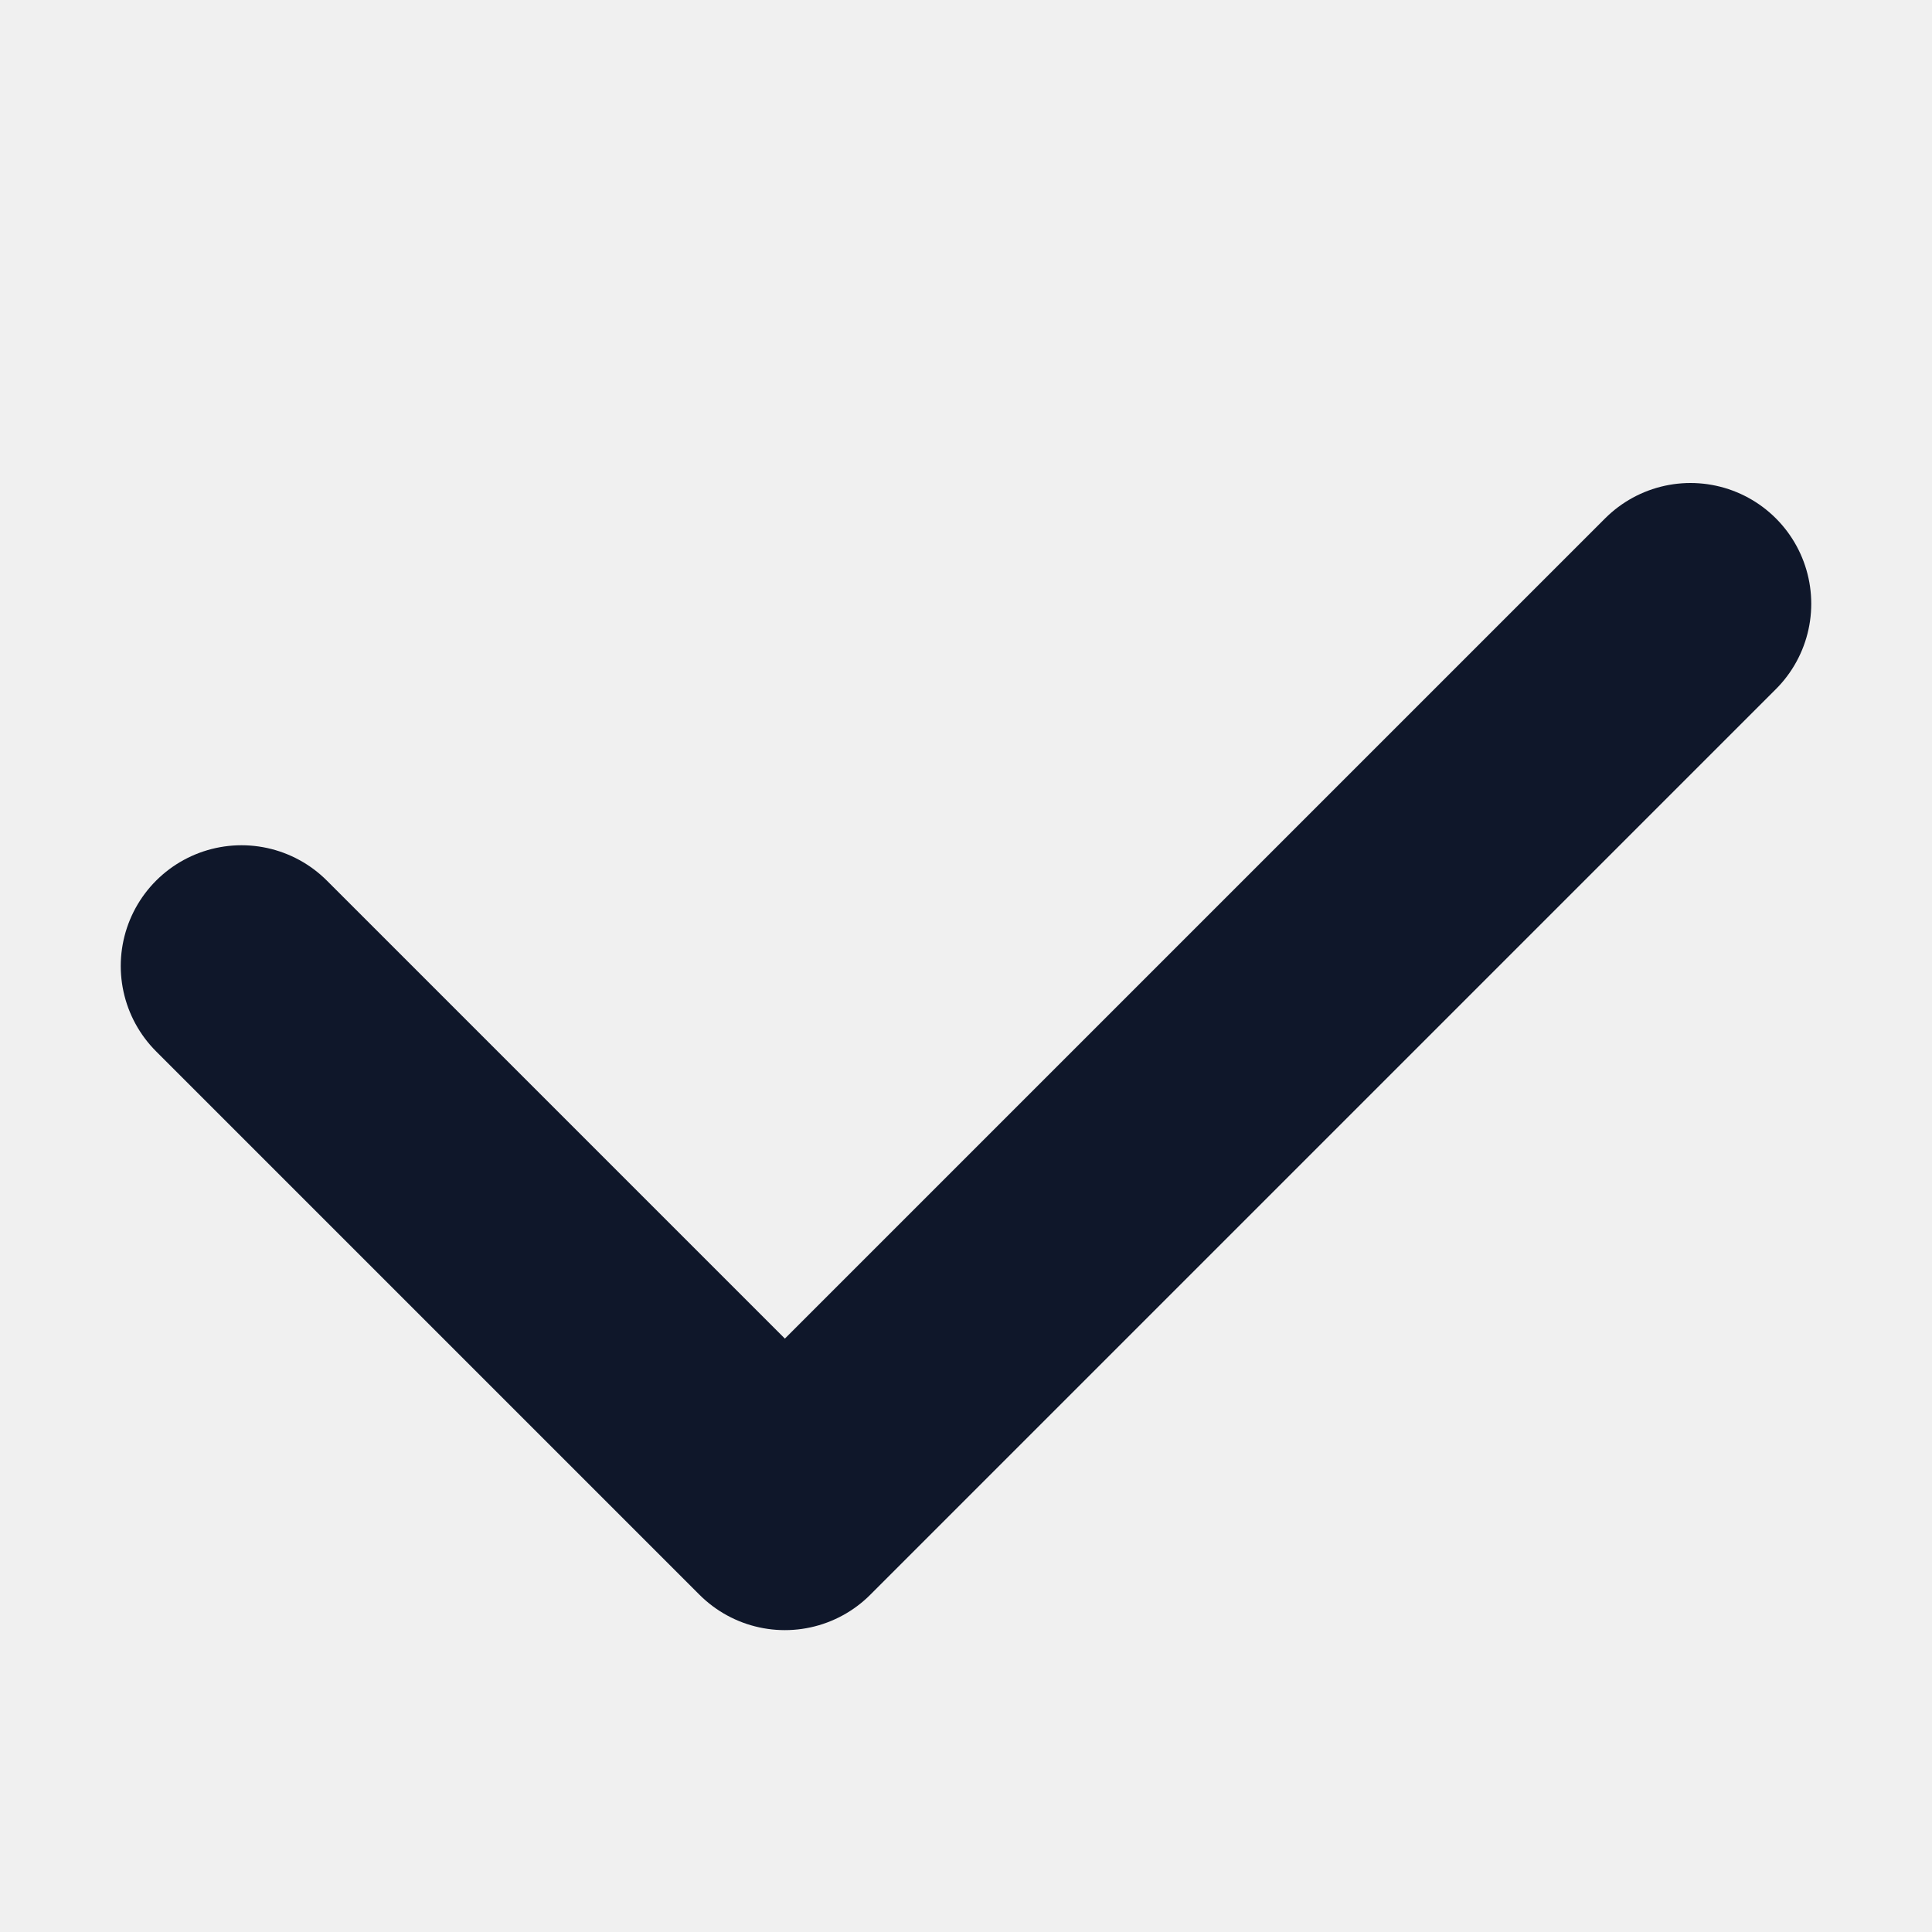
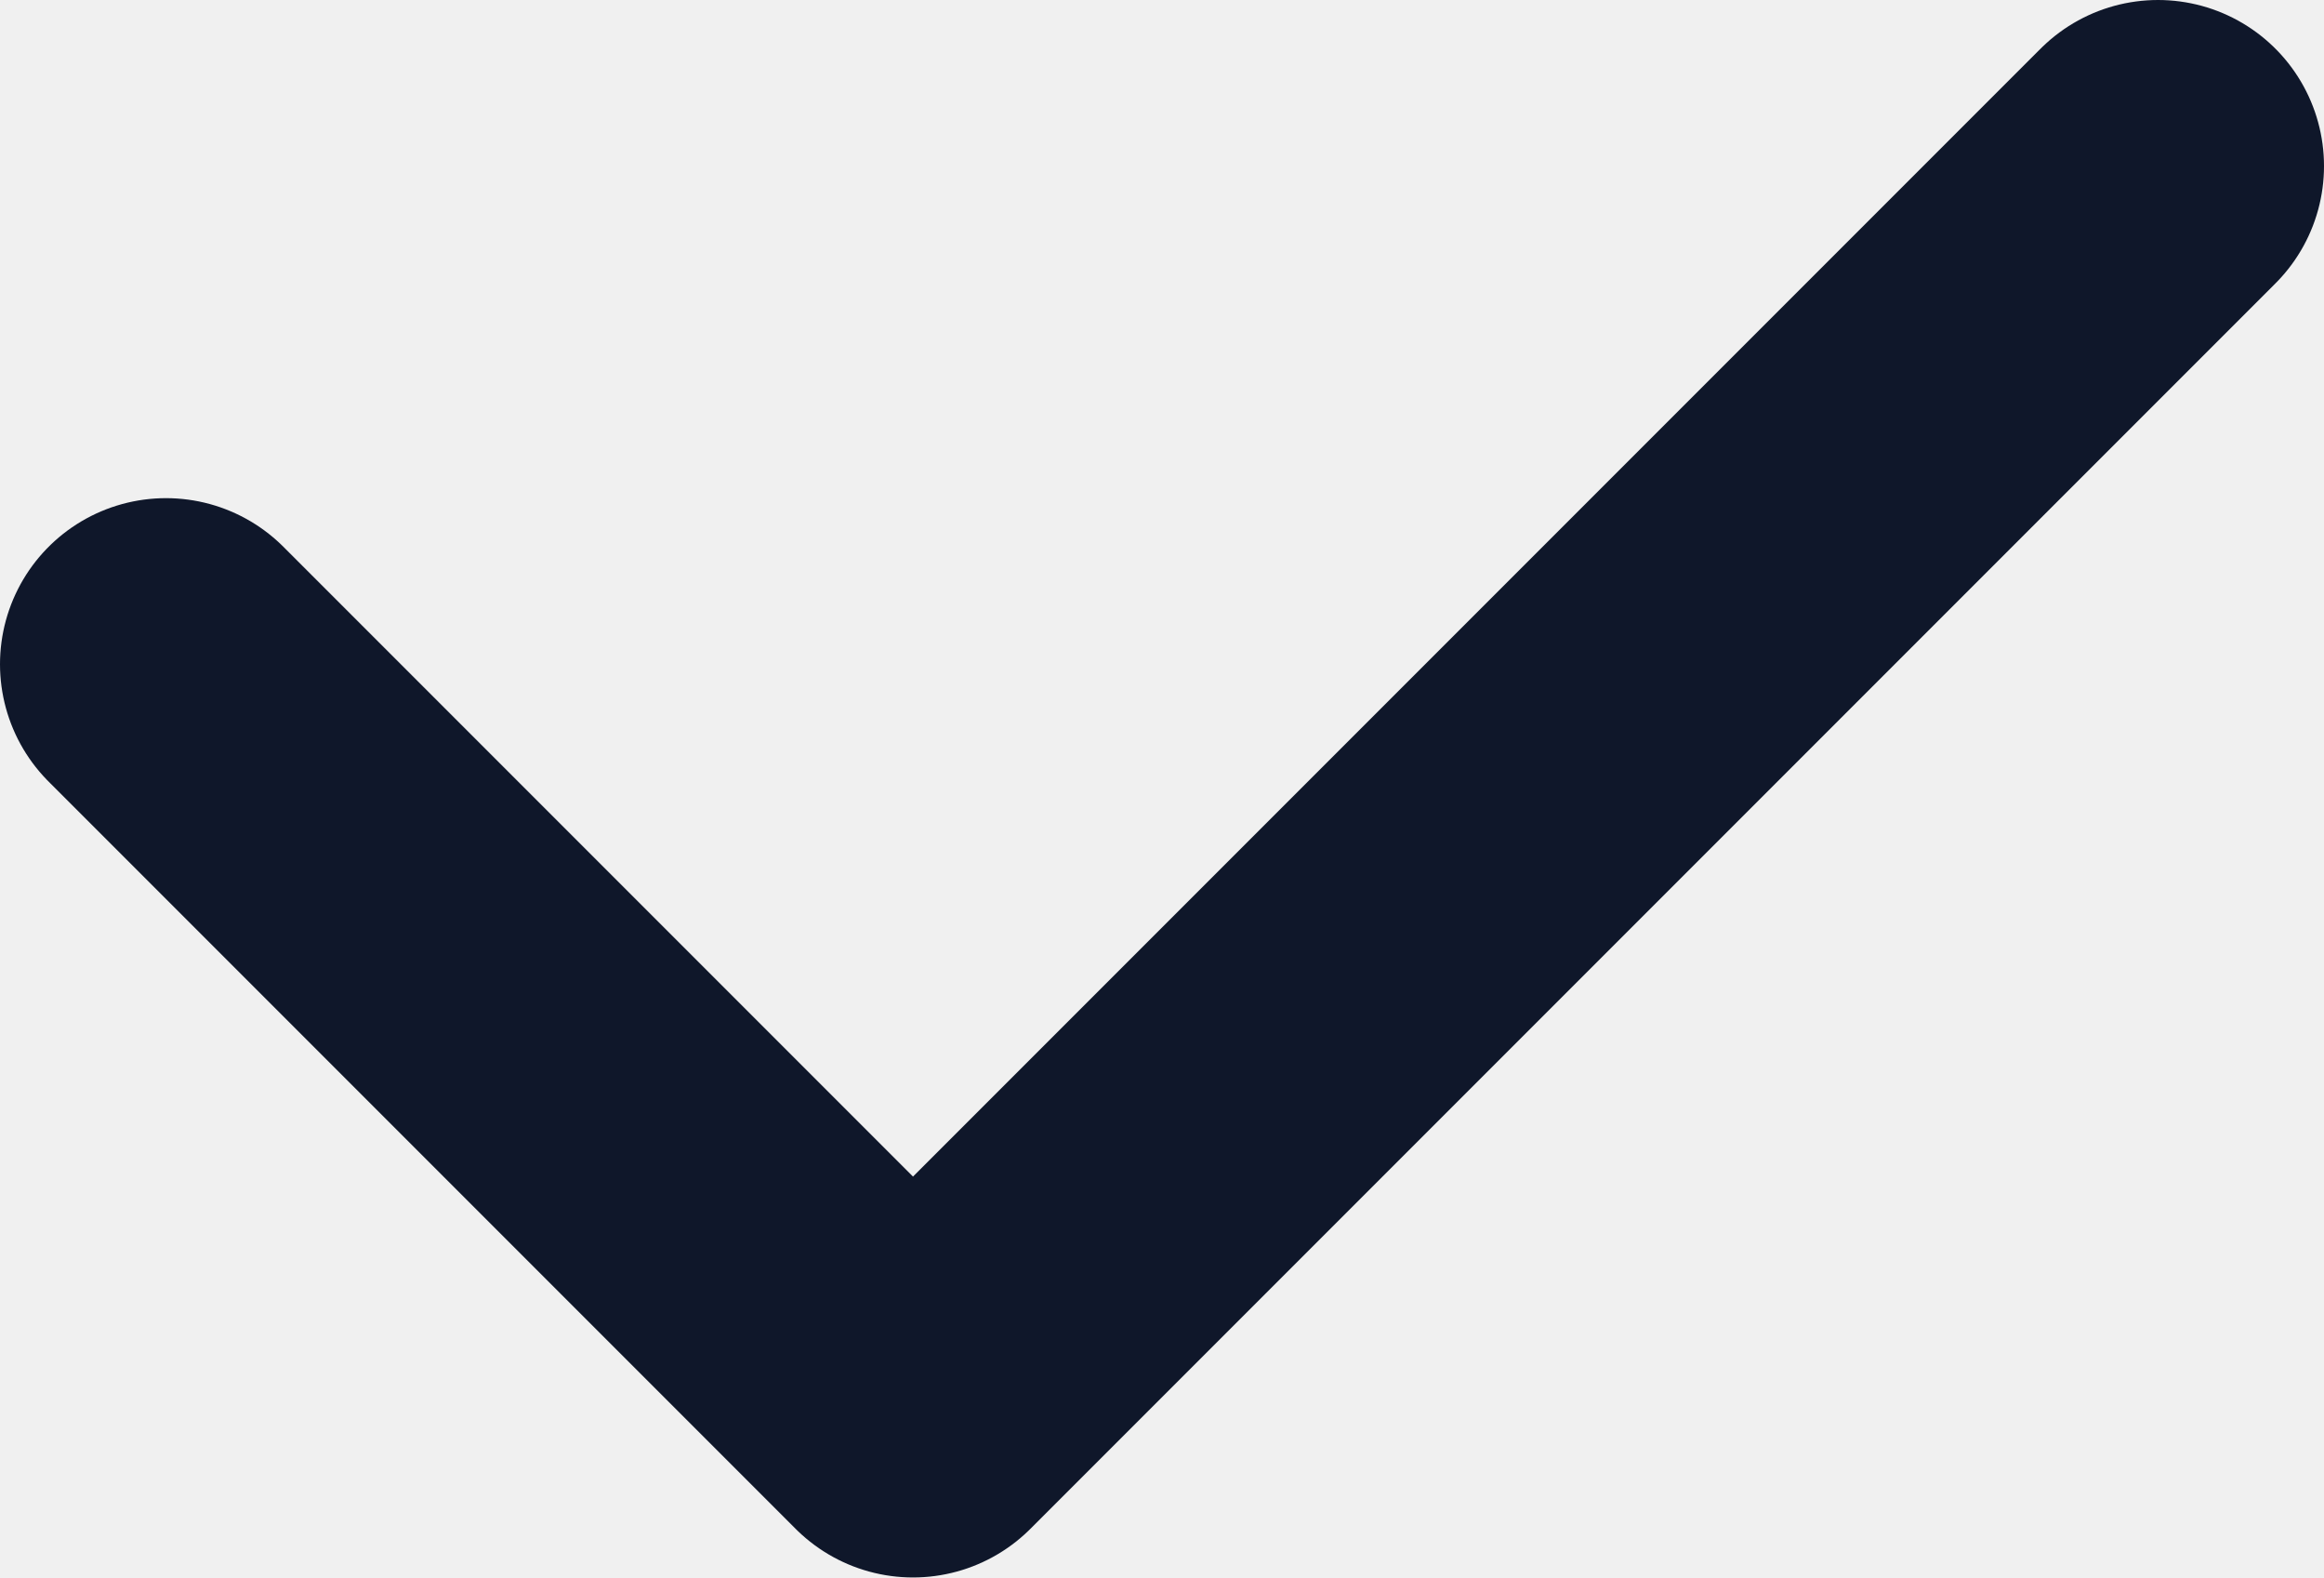
- <svg xmlns="http://www.w3.org/2000/svg" width="16" height="16" viewBox="203 38 16 16" fill="none">
+ <svg xmlns="http://www.w3.org/2000/svg" width="14" height="9.5" viewBox="204 42 14 9.5" fill="none">
  <path d="M2 1H658V-1H2V1ZM659 2V1172H661V2H659ZM658 1173H2V1175H658V1173ZM1 1172V2H-1V1172H1ZM2 1173C1.448 1173 1 1172.55 1 1172H-1C-1 1173.66 0.343 1175 2 1175V1173ZM659 1172C659 1172.55 658.552 1173 658 1173V1175C659.657 1175 661 1173.66 661 1172H659ZM658 1C658.552 1 659 1.448 659 2H661C661 0.343 659.657 -1 658 -1V1ZM2 -1C0.343 -1 -1 0.343 -1 2H1C1 1.448 1.448 1 2 1V-1Z" fill="white" fill-opacity="0.1" />
  <circle cx="63" cy="60" r="15" fill="#FEFCE8" stroke-width="2" stroke="#0F172A" />
  <circle cx="63" cy="111" r="16" fill="#7C3AED" />
  <path d="M55 111.286L60.818 117L71 107" stroke-width="4" stroke-linecap="round" stroke-linejoin="round" stroke="#FEFCE8" />
  <path d="M205 46L209.5 50.5L217 43" stroke-width="2" stroke-linecap="round" stroke-linejoin="round" stroke="#0F172A" />
  <path d="M238 43L246 51" stroke-width="2" stroke-linecap="round" stroke="white" />
  <path d="M246 43L238 51" stroke-width="2" stroke-linecap="round" stroke="white" />
  <path d="M136 52L148 52" stroke-width="2" stroke-linecap="round" stroke="white" />
  <path d="M142 58L142 46" stroke-width="2" stroke-linecap="round" stroke="white" />
  <path d="M137 92L155 92" stroke-width="3" stroke-linecap="round" stroke="#64748B" />
  <path d="M146 101L146 83" stroke-width="3" stroke-linecap="round" stroke="#64748B" />
  <path d="M213.31 73.866C213.586 73.388 214.198 73.224 214.676 73.5L218.048 75.447C218.526 75.723 218.69 76.335 218.414 76.813L211.184 89.337C211.072 89.53 210.899 89.68 210.692 89.764L207.122 91.205C206.818 91.327 206.481 91.13 206.439 90.805L205.95 87.023C205.922 86.806 205.966 86.585 206.076 86.395L213.31 73.866Z" fill="white" />
</svg>
